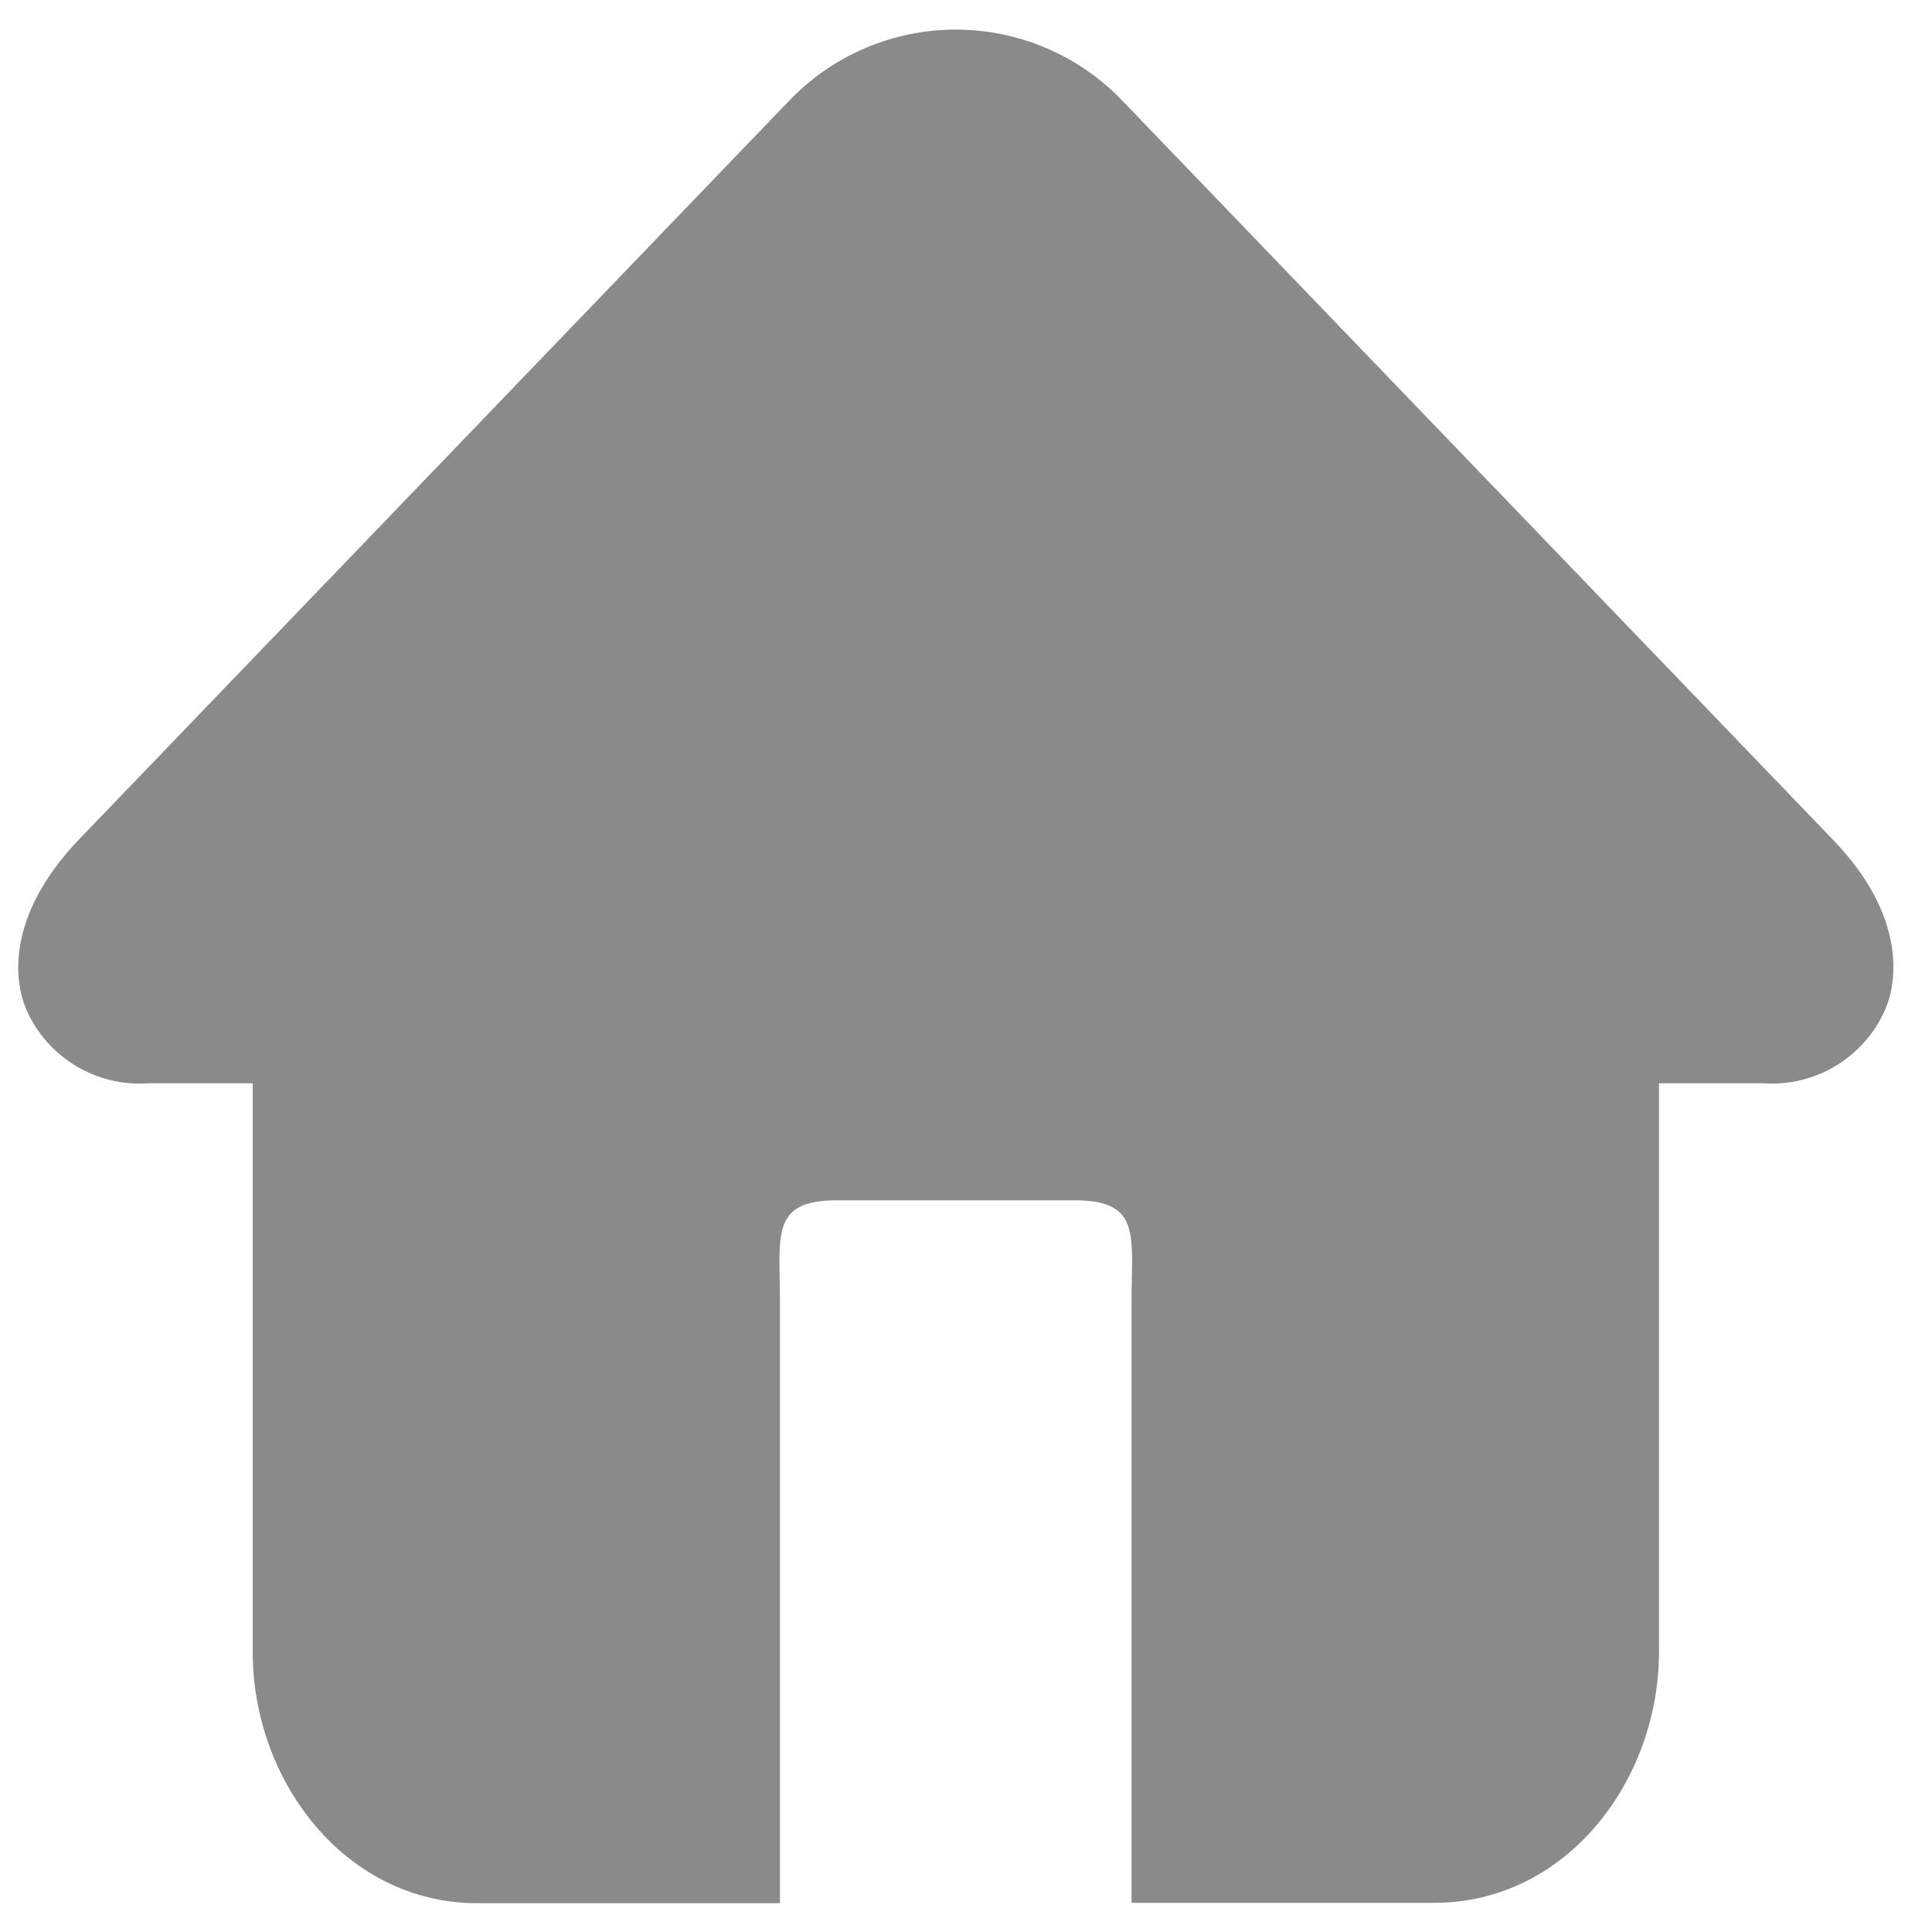
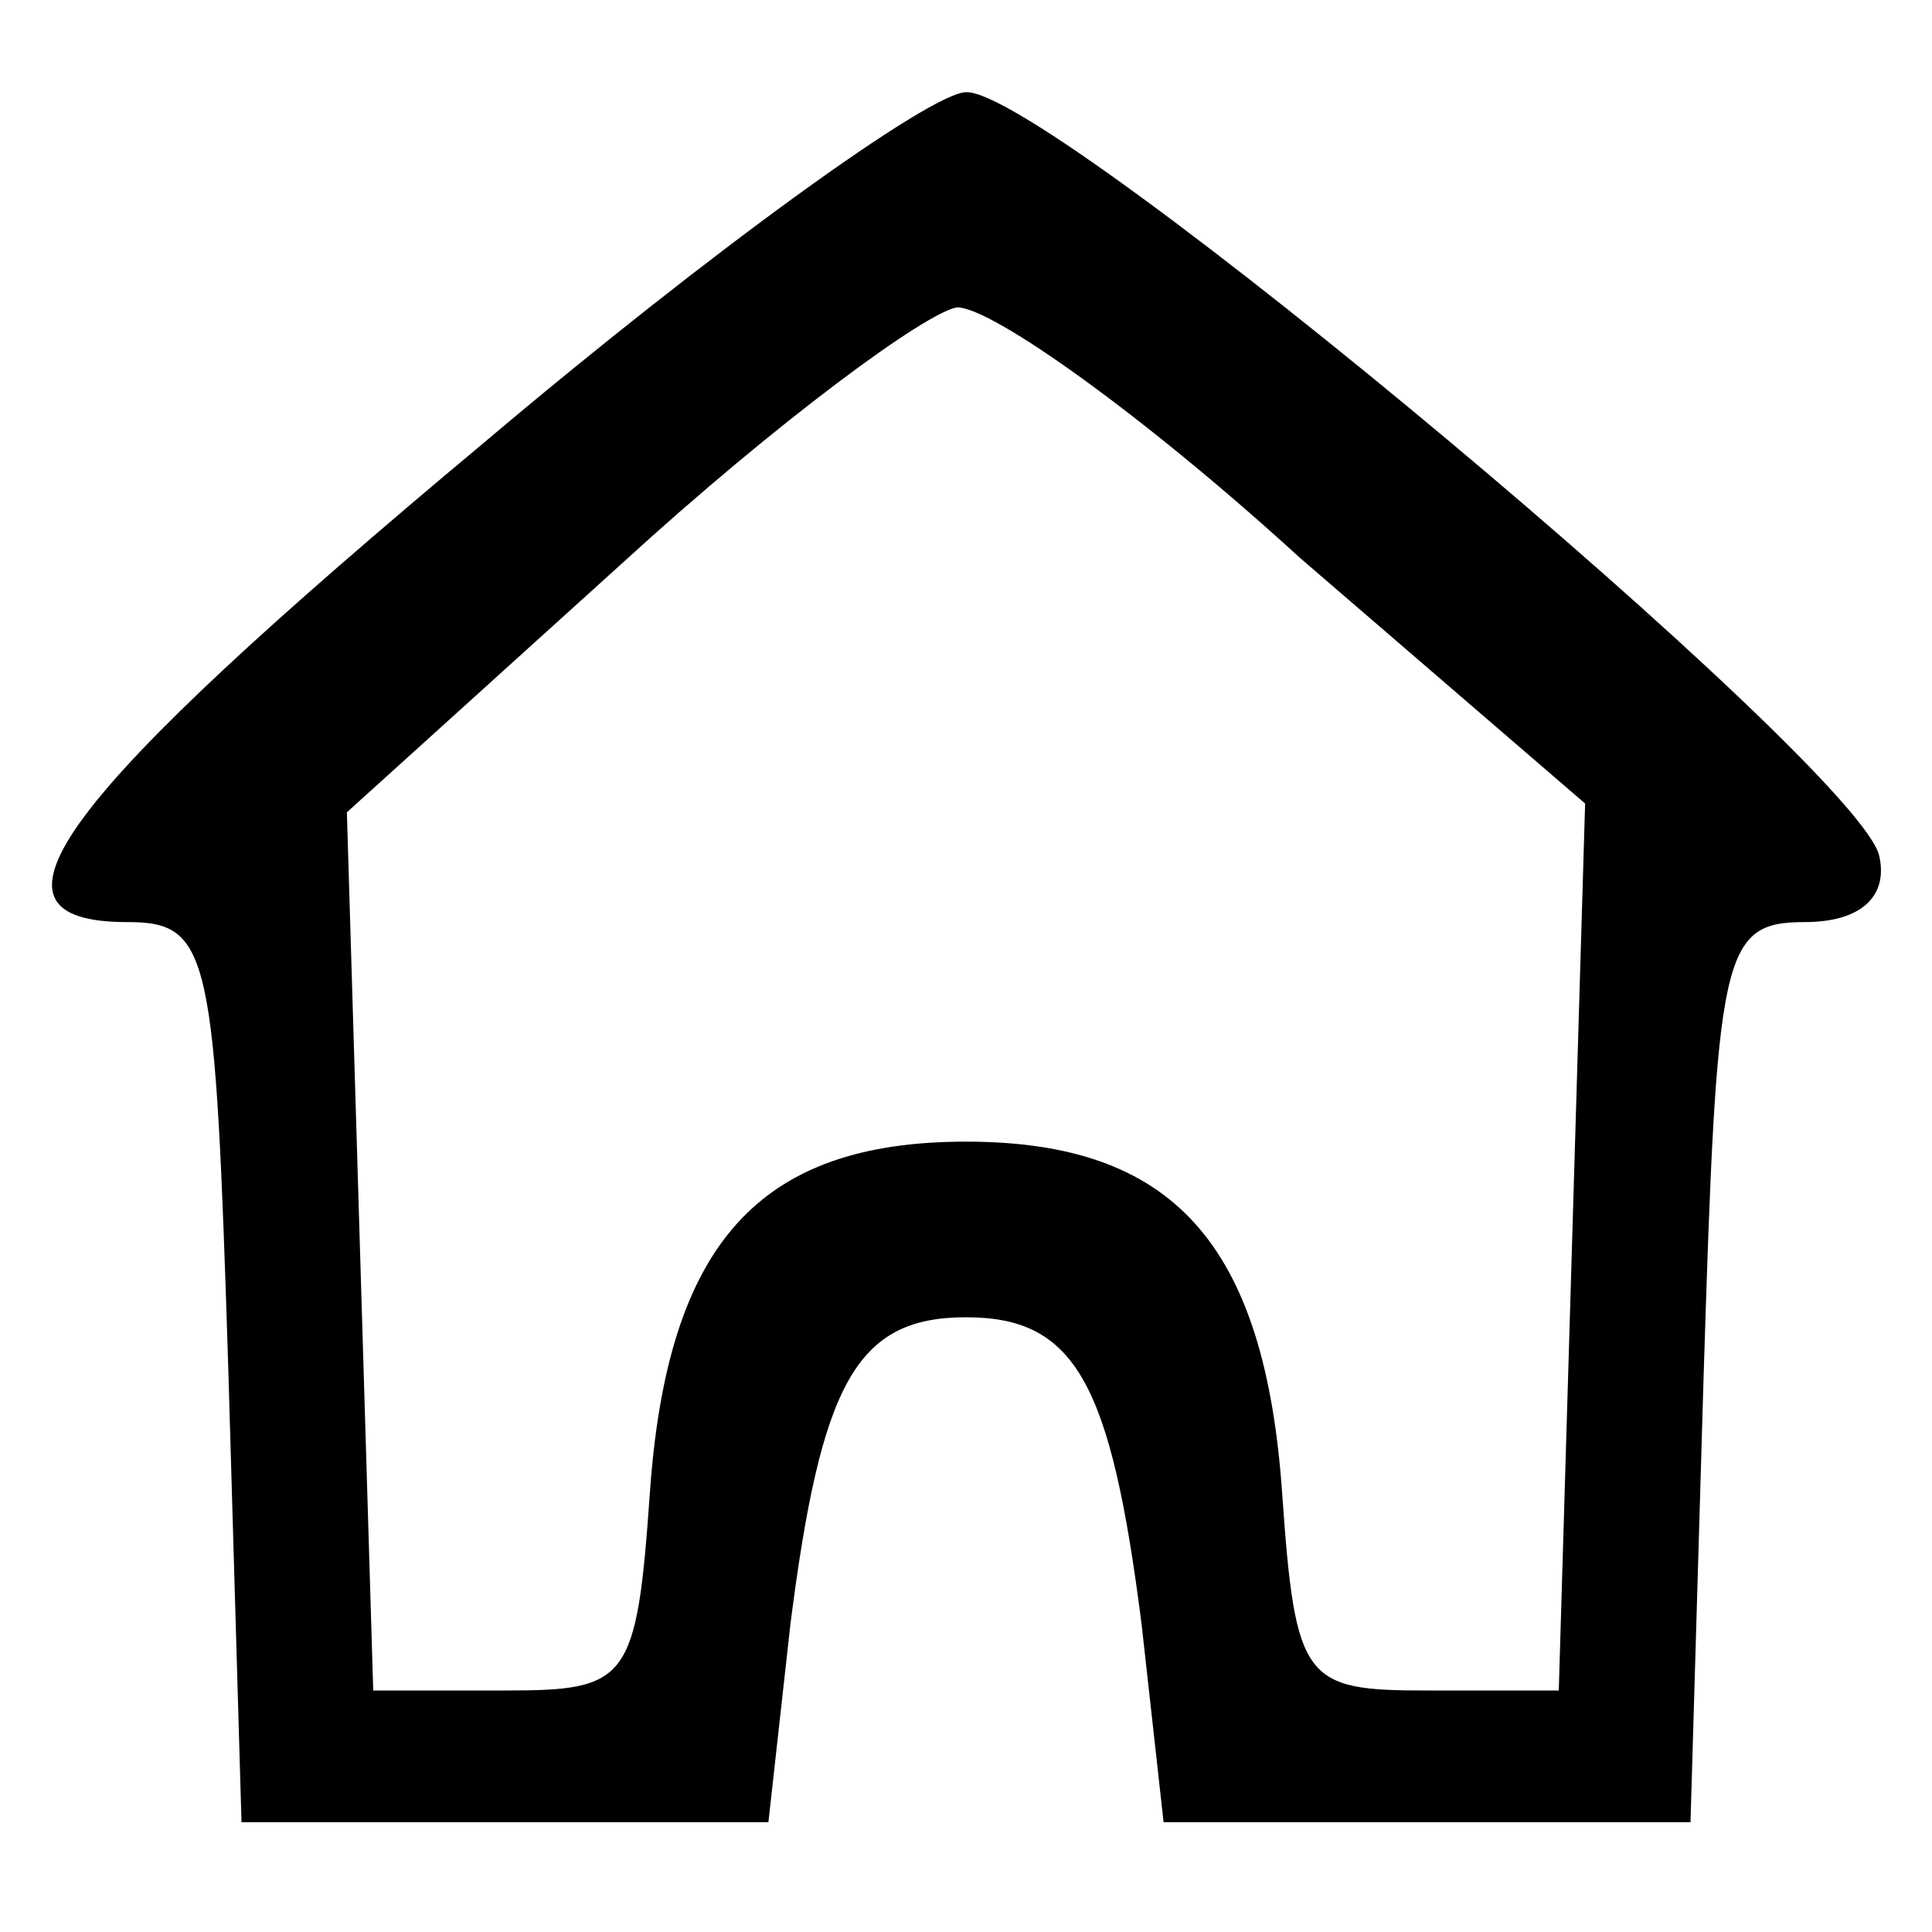
- <svg xmlns="http://www.w3.org/2000/svg" t="1607053870274" class="icon" viewBox="0 0 1024 1024" version="1.1" p-id="7817" width="32" height="32">
-   <defs>
-     <style type="text/css" />
-   </defs>
-   <path d="M971.674 445.235L594.842 53.35a122.266 122.266 0 0 0-176.538 0L41.574 445.235c-38.912 40.96-33.894 75.469-27.546 90.01a65.536 65.536 0 0 0 64.614 38.912h55.296v301.466c0 68.403 49.152 133.12 119.091 133.12h160.358V689.459c0-34.202-5.12-53.248 29.798-53.248h126.771c35.021 0 29.798 19.046 29.798 53.248v319.078h160.461c69.837 0 119.091-64.512 119.091-133.12V574.157h55.194a65.536 65.536 0 0 0 64.614-38.912c6.451-14.541 11.469-49.562-27.443-90.01z" fill="#8a8a8a" p-id="7818" />
+ <svg xmlns="http://www.w3.org/2000/svg" version="1.0" width="44pt" height="44pt" viewBox="0 0 44 44" preserveAspectRatio="xMidYMid meet">
+   <g transform="translate(0,44) scale(0.1,-0.1)" fill="#000000" stroke="none">
+     <path d="M110 339 c-97 -81 -118 -109 -81 -109 19 0 20 -7 23 -102 l3 -103 60 0 60 0 5 45 c7 55 15 70 40 70 25 0 33 -15 40 -70 l5 -45 60 0 60 0 3 102 c3 96 4 103 23 103 13 0 19 6 17 15 -4 20 -189 175 -208 174 -8 0 -58 -36 -110 -80z m186 -26 l65 -56 -3 -101 -3 -101 -30 0 c-28 0 -30 2 -33 45 -4 57 -25 80 -72 80 -47 0 -68 -23 -72 -80 -3 -43 -5 -45 -33 -45 l-30 0 -3 100 -3 100 63 57 c35 32 69 57 76 58 8 0 43 -25 78 -57z" />
+   </g>
</svg>
